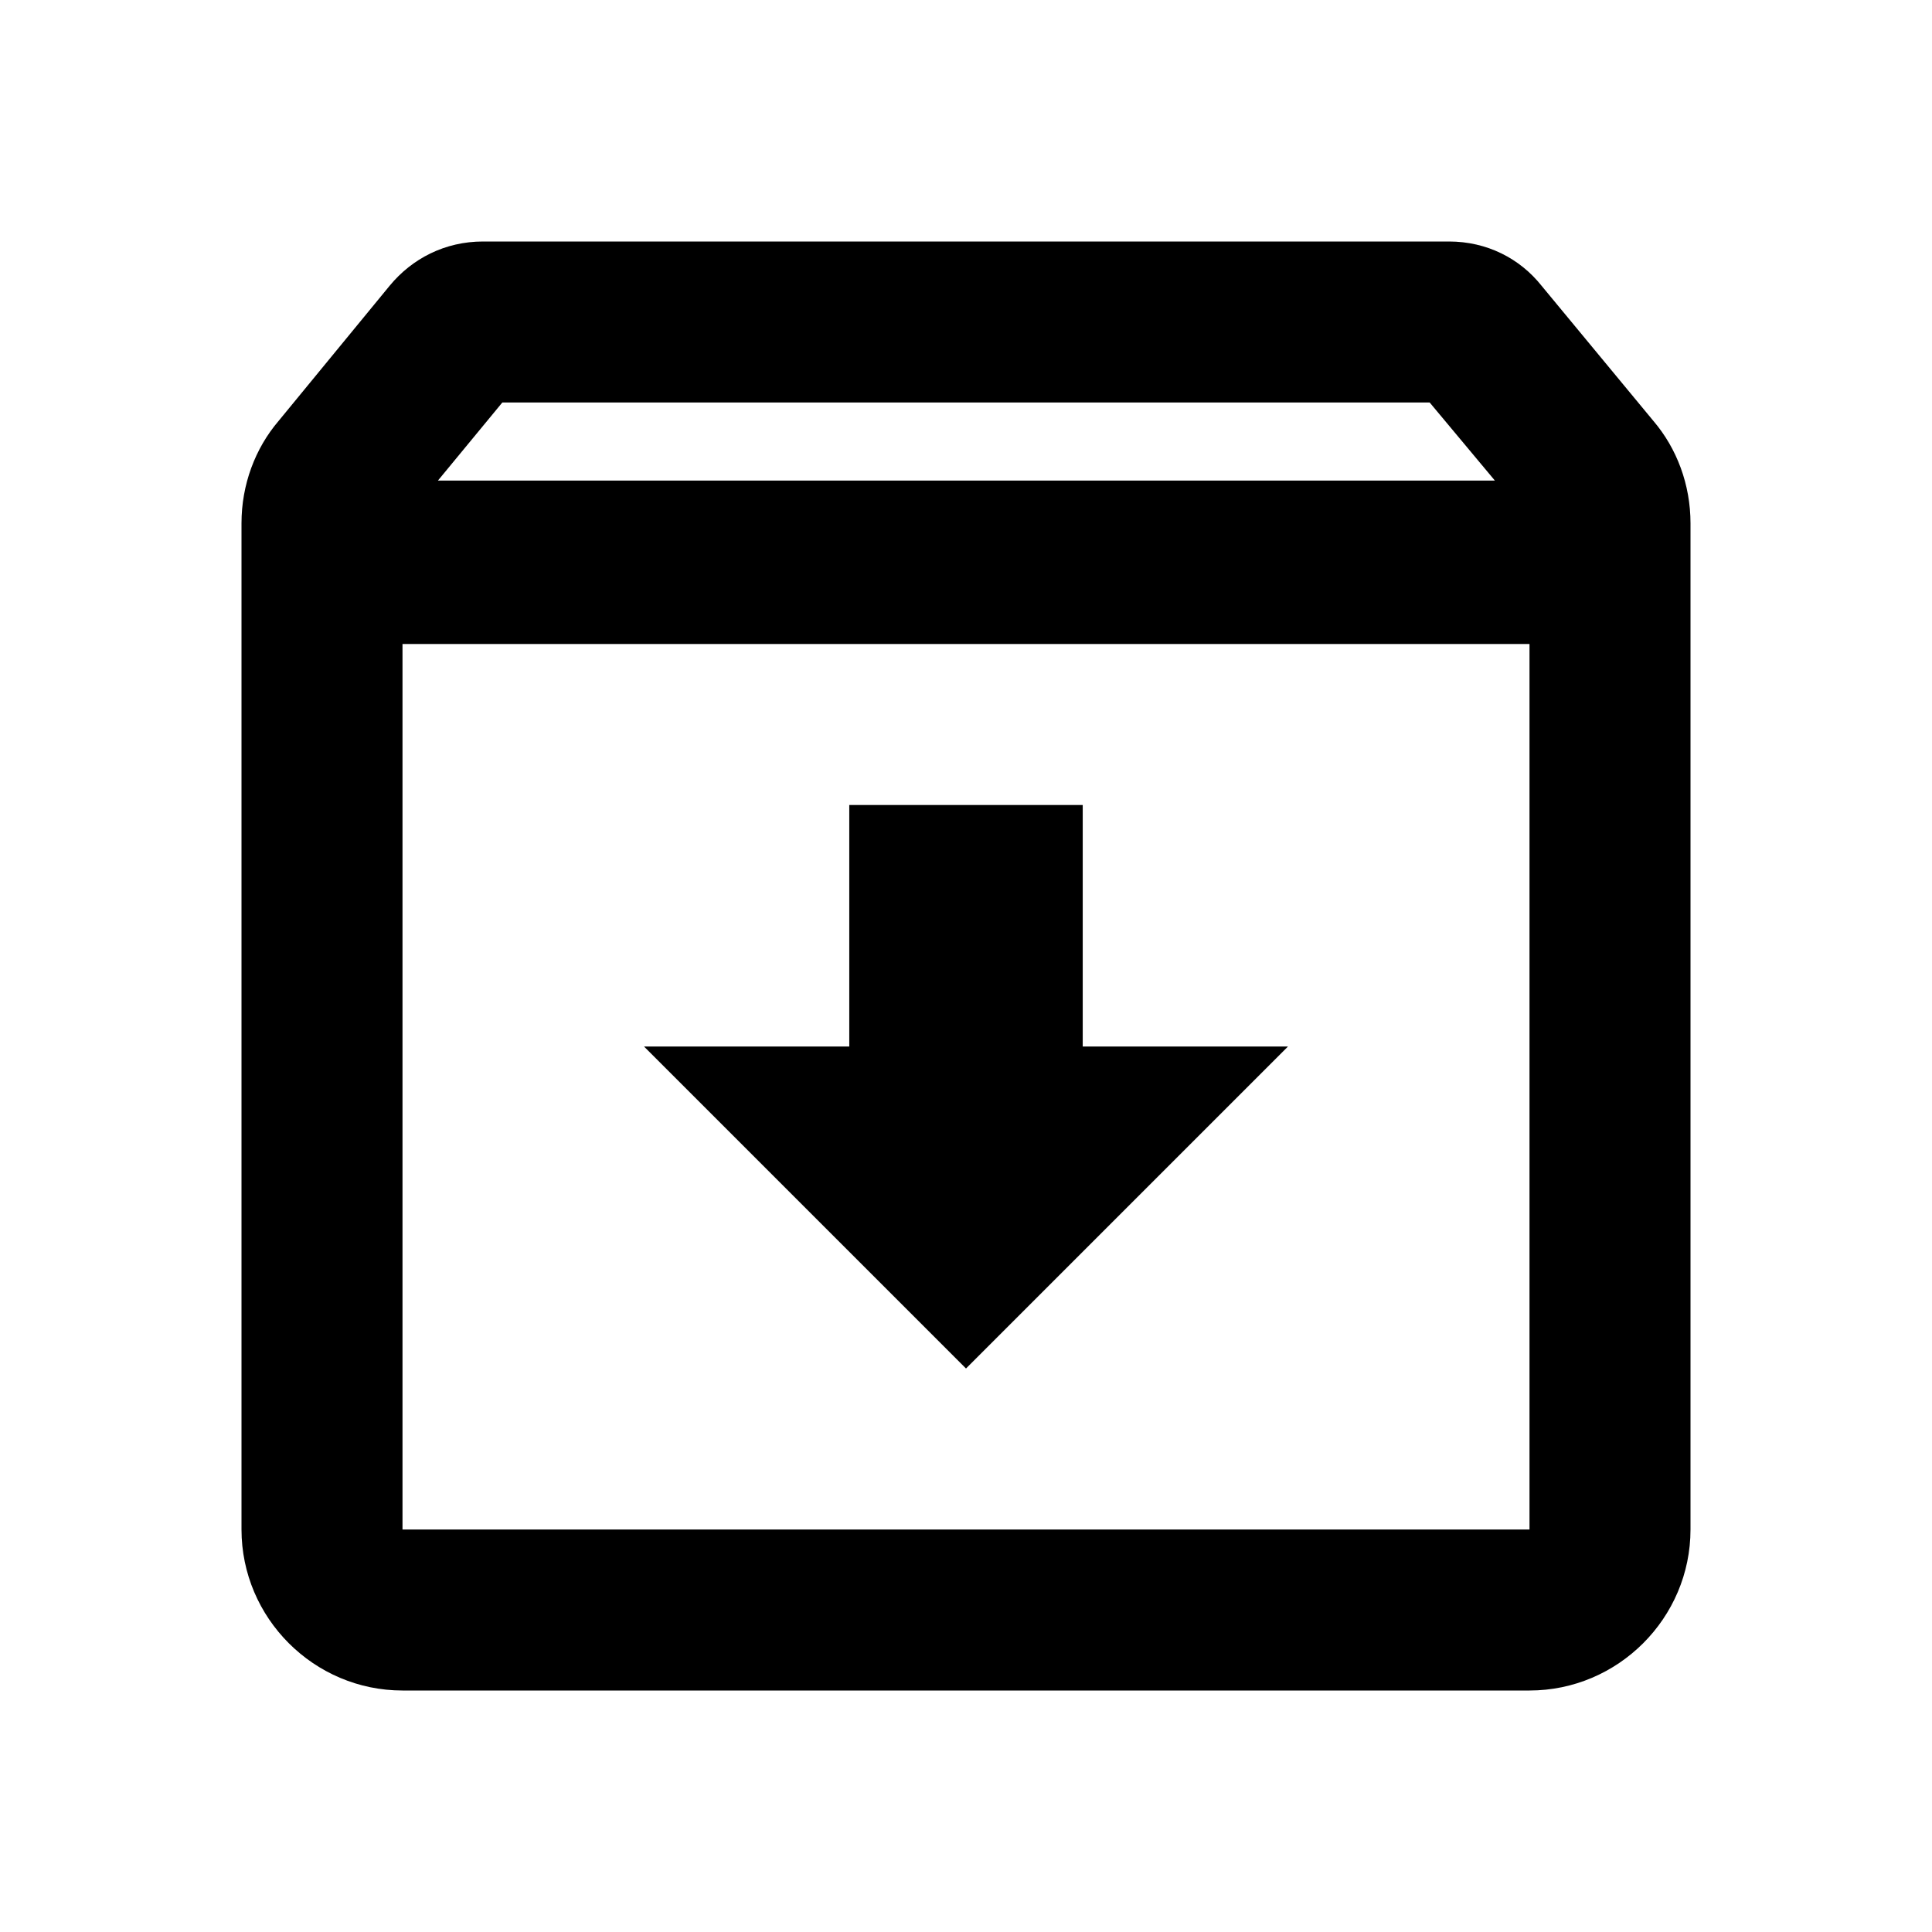
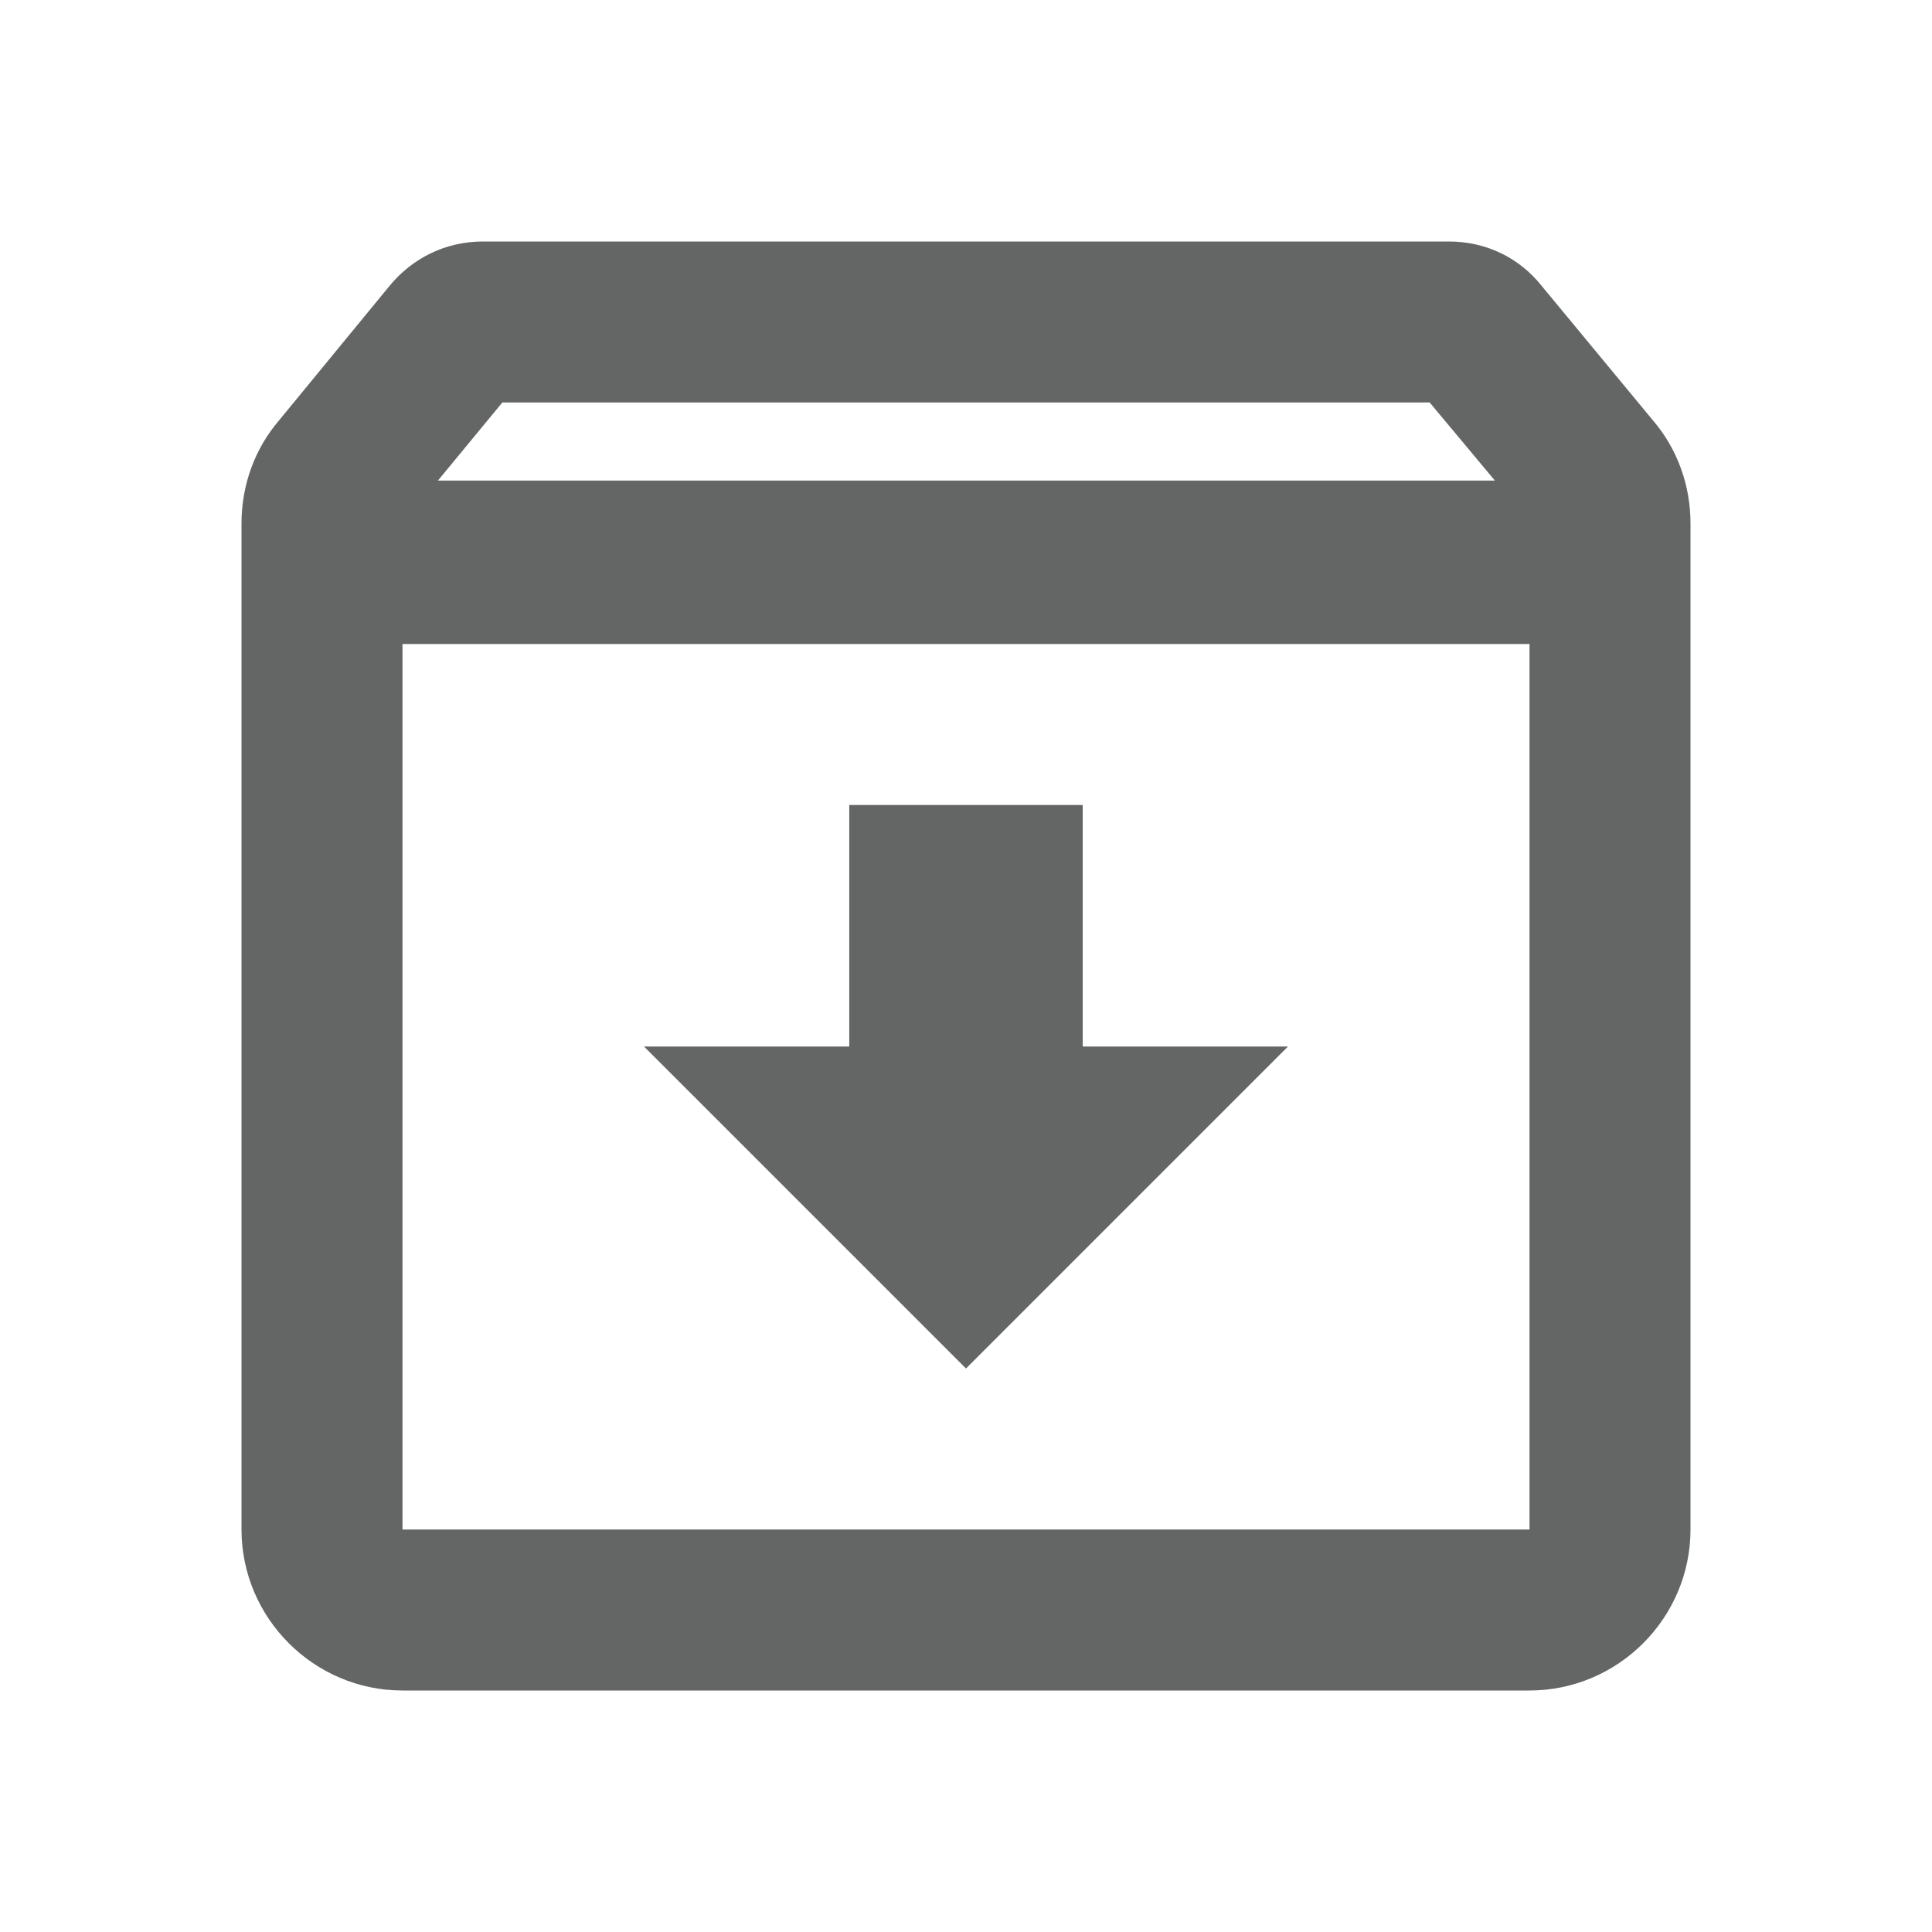
- <svg xmlns="http://www.w3.org/2000/svg" height="24px" viewBox="0 0 24 24" width="24px" fill="#000000">
+ <svg xmlns="http://www.w3.org/2000/svg" height="24px" viewBox="0 0 24 24" width="24px" fill="#646665">
  <path d="M0 0h24v24H0V0z" fill="none" />
  <path d="M20.54 5.23l-1.39-1.68C18.88 3.21 18.47 3 18 3H6c-.47 0-.88.21-1.16.55L3.46 5.23C3.17 5.57 3 6.02 3 6.5V19c0 1.1.9 2 2 2h14c1.1 0 2-.9 2-2V6.5c0-.48-.17-.93-.46-1.27zM6.24 5h11.52l.81.97H5.44l.8-.97zM5 19V8h14v11H5zm8.45-9h-2.9v3H8l4 4 4-4h-2.55z" />
</svg>
